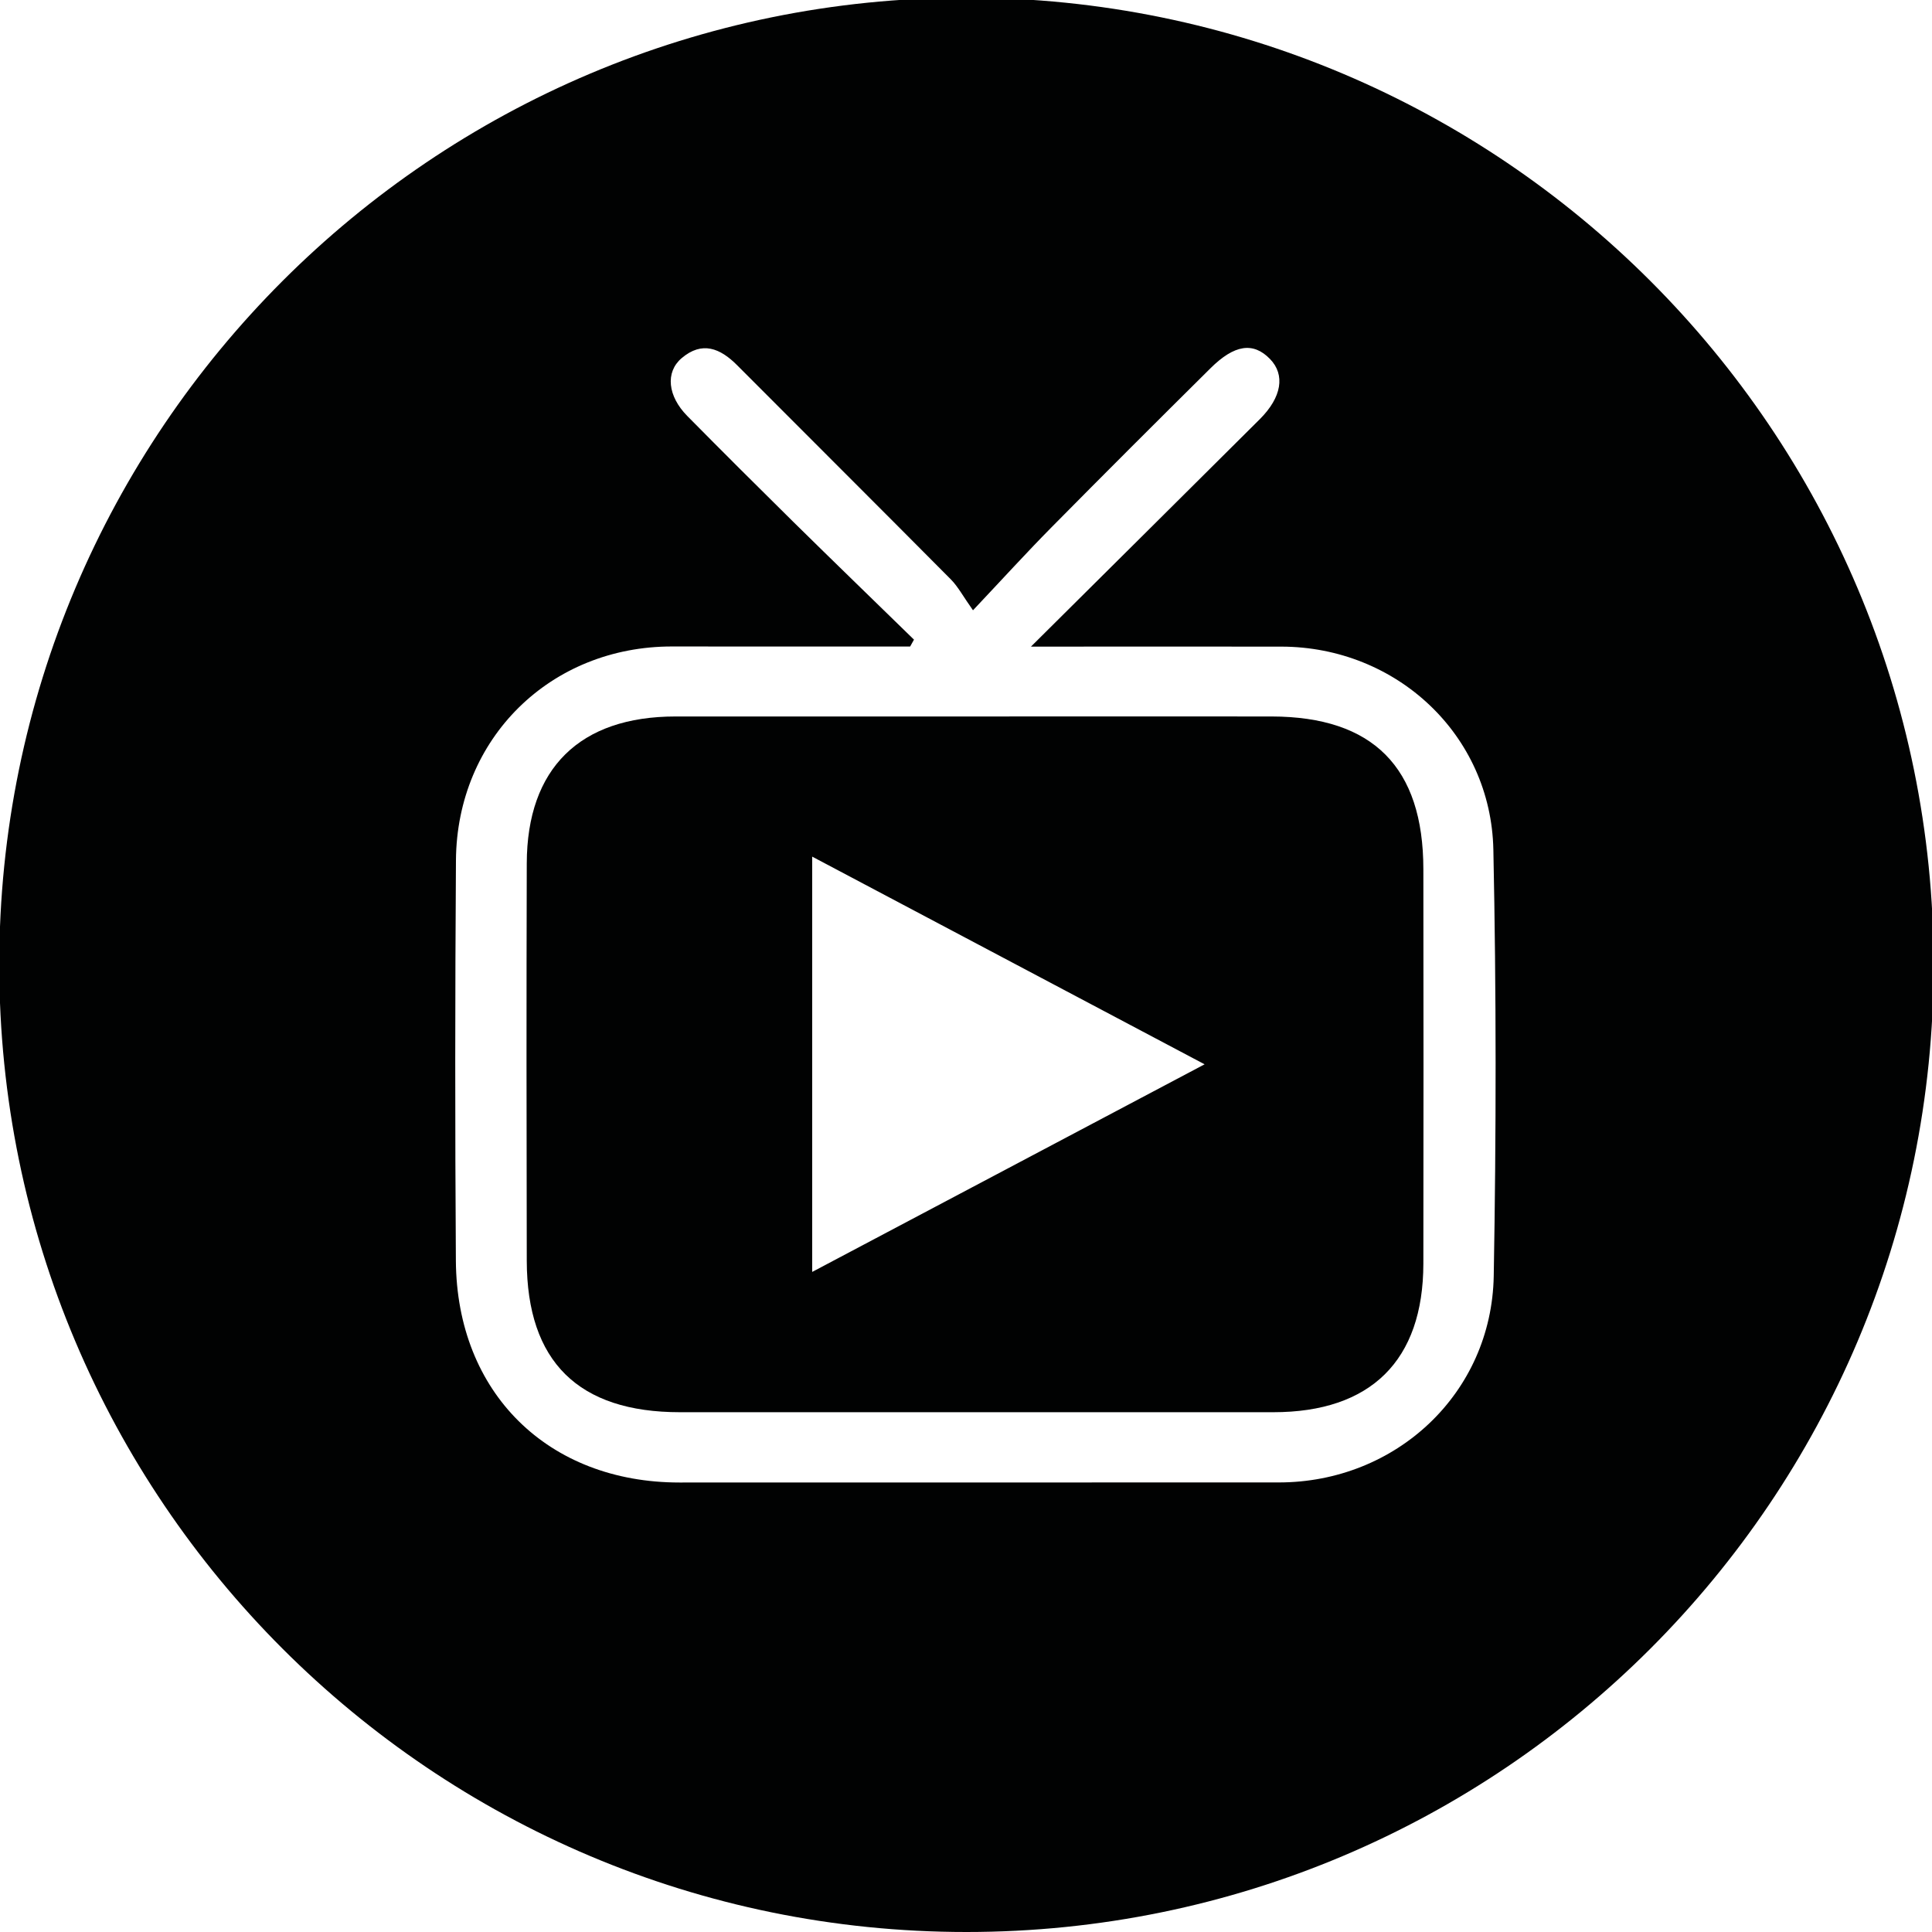
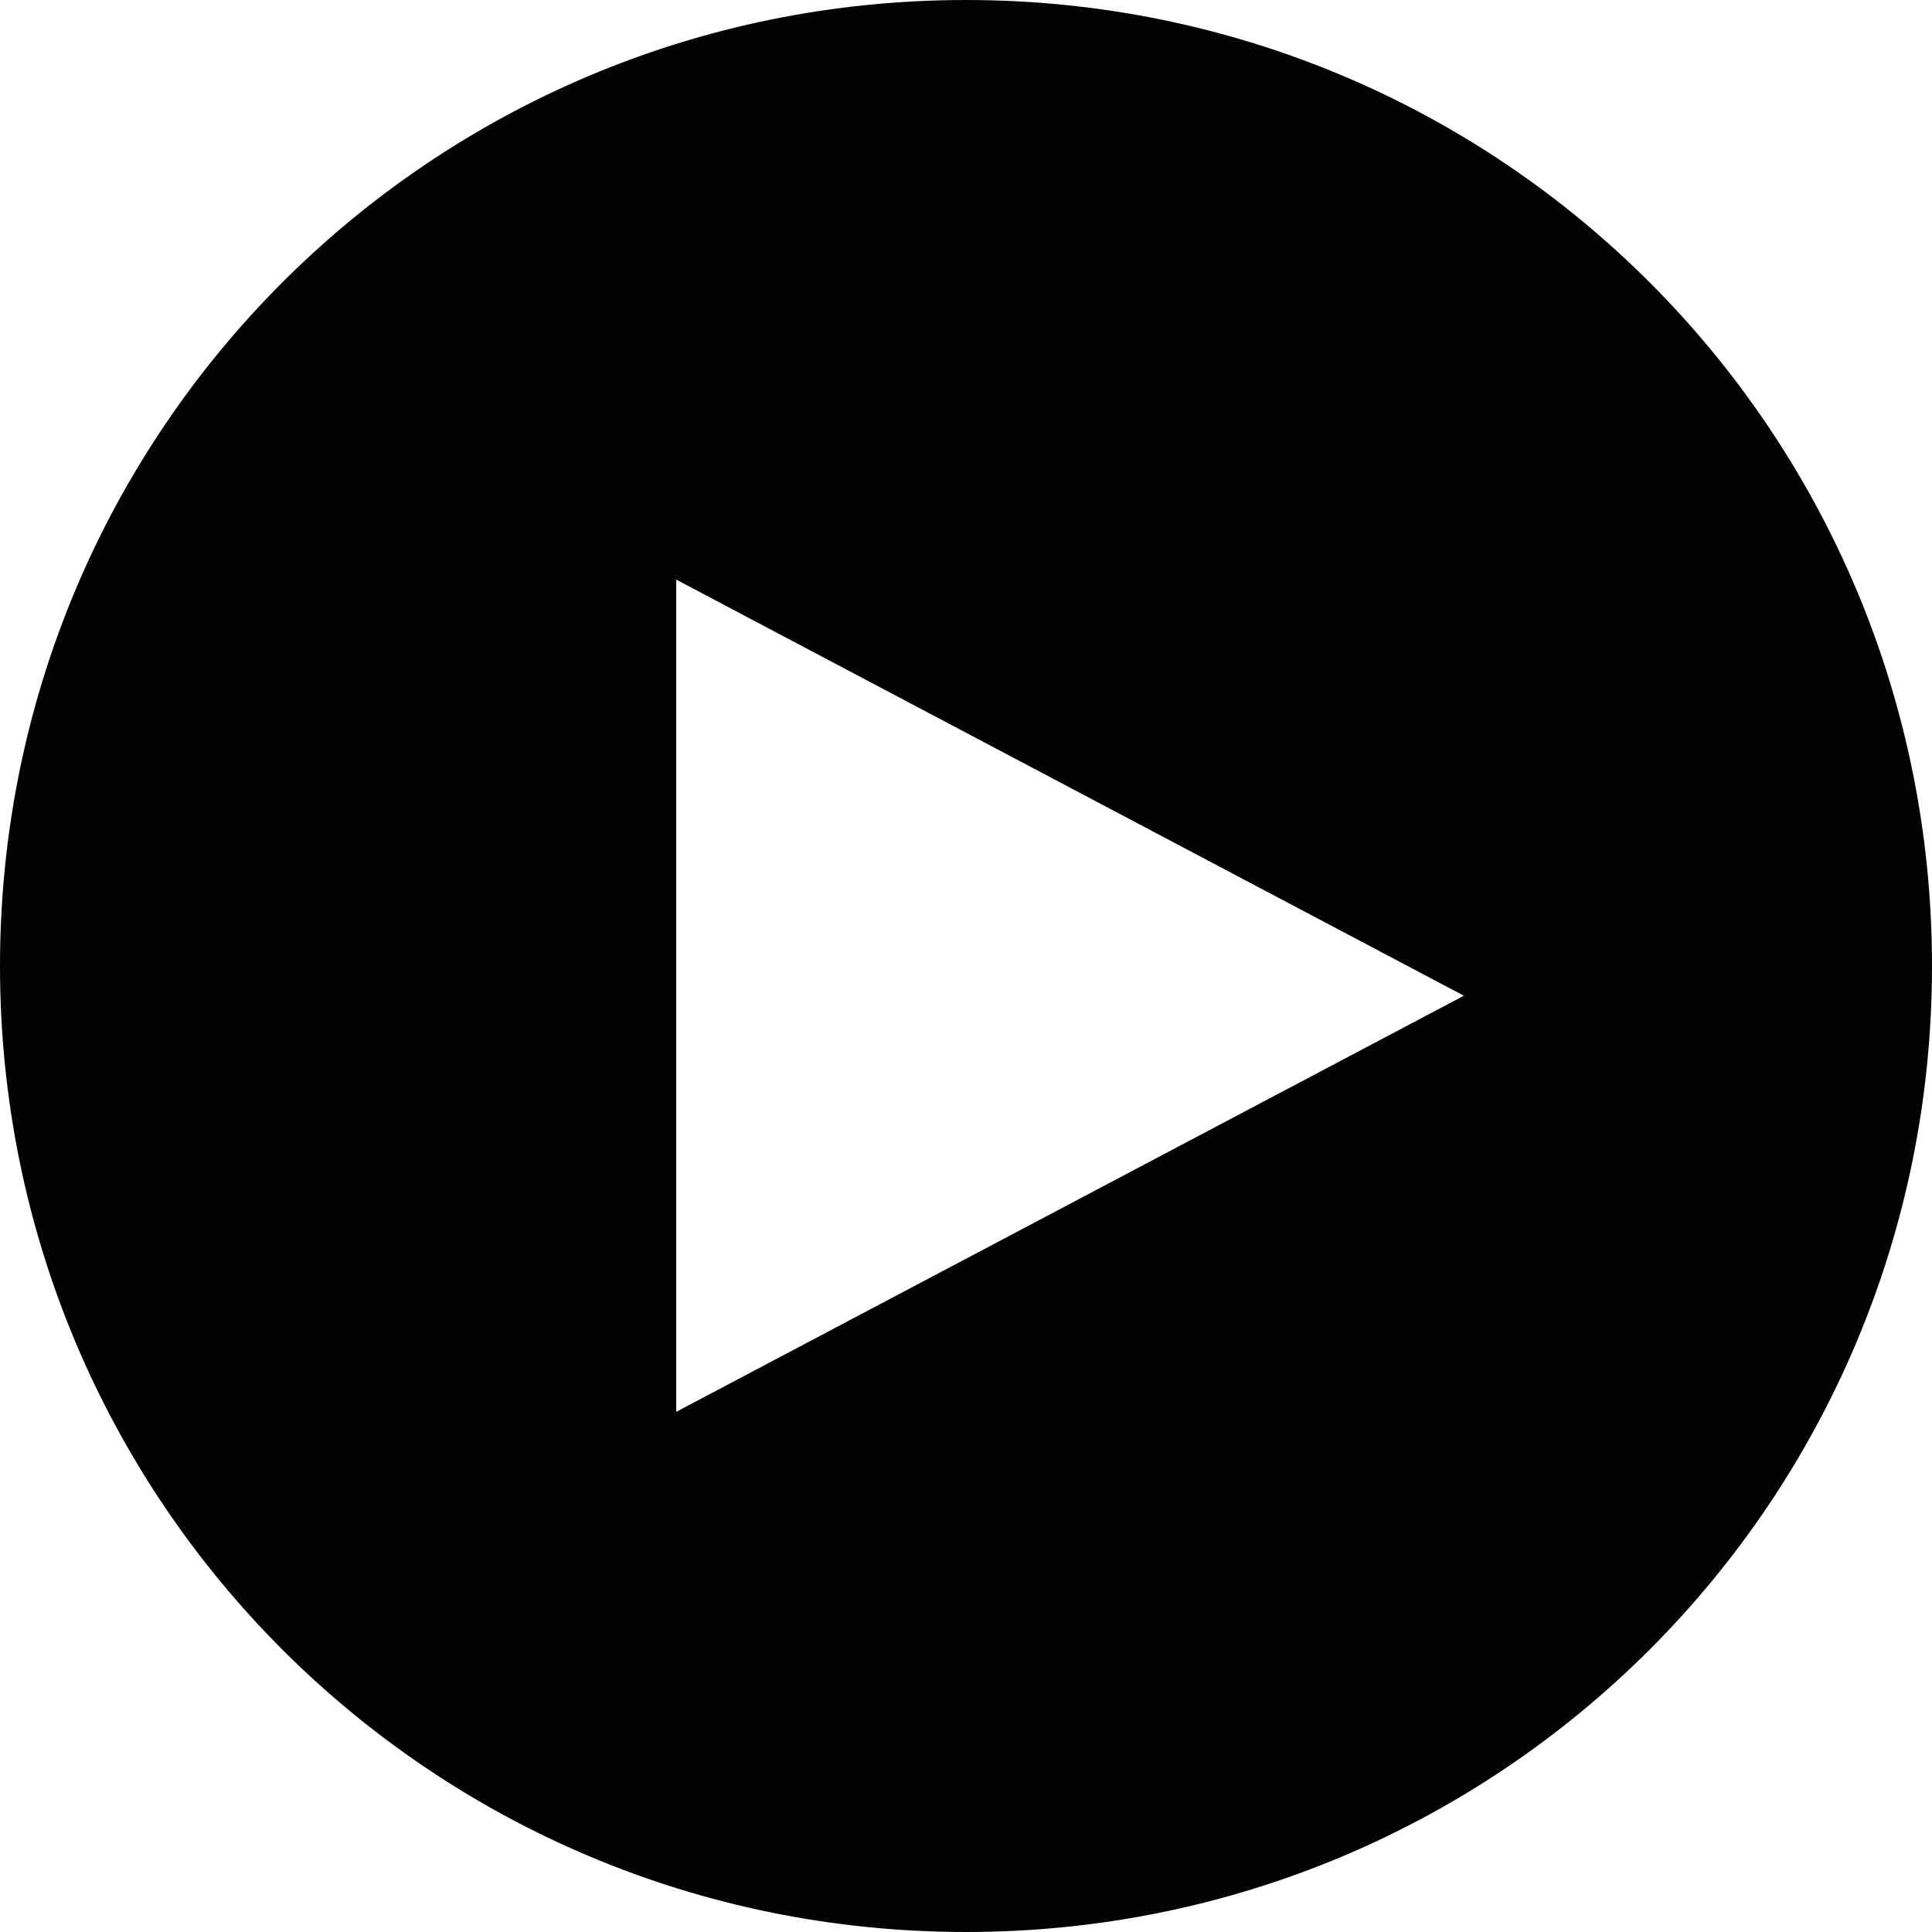
- <svg xmlns="http://www.w3.org/2000/svg" version="1.1" id="Capa_1" x="0px" y="0px" width="26px" height="26px" viewBox="0 0 26 26" enable-background="new 0 0 26 26" xml:space="preserve">
-   <g>
-     <path fill="#010202" d="M13.006-0.031C5.818-0.031-0.01,5.796-0.01,12.984S5.818,26,13.006,26s13.016-5.827,13.016-13.016   S20.194-0.031,13.006-0.031z M17.209,19.95c-2.689,0-5.377,0-8.065,0.001c-1.769,0-2.997-1.207-3.009-2.983   c-0.012-1.796-0.011-3.593,0.001-5.389C6.147,9.934,7.41,8.697,9.047,8.7c0.957,0.002,1.913,0,2.869,0.001c0.111,0,0.221,0,0.332,0   c0.017-0.031,0.035-0.062,0.052-0.093c-0.541-0.528-1.084-1.053-1.623-1.584C10.199,6.552,9.723,6.078,9.251,5.6   c-0.266-0.268-0.3-0.591-0.078-0.78c0.275-0.234,0.519-0.134,0.746,0.094c0.958,0.961,1.92,1.919,2.876,2.882   c0.099,0.1,0.167,0.231,0.299,0.417c0.404-0.428,0.723-0.779,1.057-1.117c0.708-0.717,1.422-1.429,2.138-2.139   c0.324-0.322,0.577-0.357,0.802-0.126c0.207,0.213,0.159,0.515-0.137,0.81c-0.997,0.993-1.996,1.984-3.08,3.061   c1.208,0,2.291-0.002,3.373,0c1.546,0.004,2.818,1.186,2.85,2.732c0.04,1.912,0.039,3.826,0.005,5.738   C20.074,18.75,18.788,19.95,17.209,19.95z" />
-     <path fill="#010202" d="M17.114,9.642c-1.331-0.002-2.661,0-3.992,0c-1.343,0-2.687,0-4.031,0c-1.287,0-1.999,0.697-2.002,1.977   c-0.005,1.783-0.004,3.566,0,5.349c0.003,1.356,0.695,2.037,2.062,2.037c2.661,0.001,5.323,0,7.984,0   c1.313,0,2.018-0.695,2.02-1.999c0.003-1.77,0.002-3.54,0-5.31C19.154,10.325,18.477,9.645,17.114,9.642z M10.93,17.117v-5.589   l5.281,2.795L10.93,17.117z" />
-   </g>
+ <svg xmlns="http://www.w3.org/2000/svg" version="1.1" id="Capa_1" x="0px" y="0px" viewBox="-284 407.9 26 26" style="enable-background:new -284 407.9 26 26;" xml:space="preserve">
+   <style type="text/css">
+ 	.st0{fill:#010202;}
+ </style>
+   <path class="st0" d="M-271,407.9c-7.2,0-13,5.8-13,13s5.8,13,13,13s13-5.8,13-13S-263.8,407.9-271,407.9z M-274.9,426.9v-11.2  l10.6,5.6L-274.9,426.9z" />
</svg>
